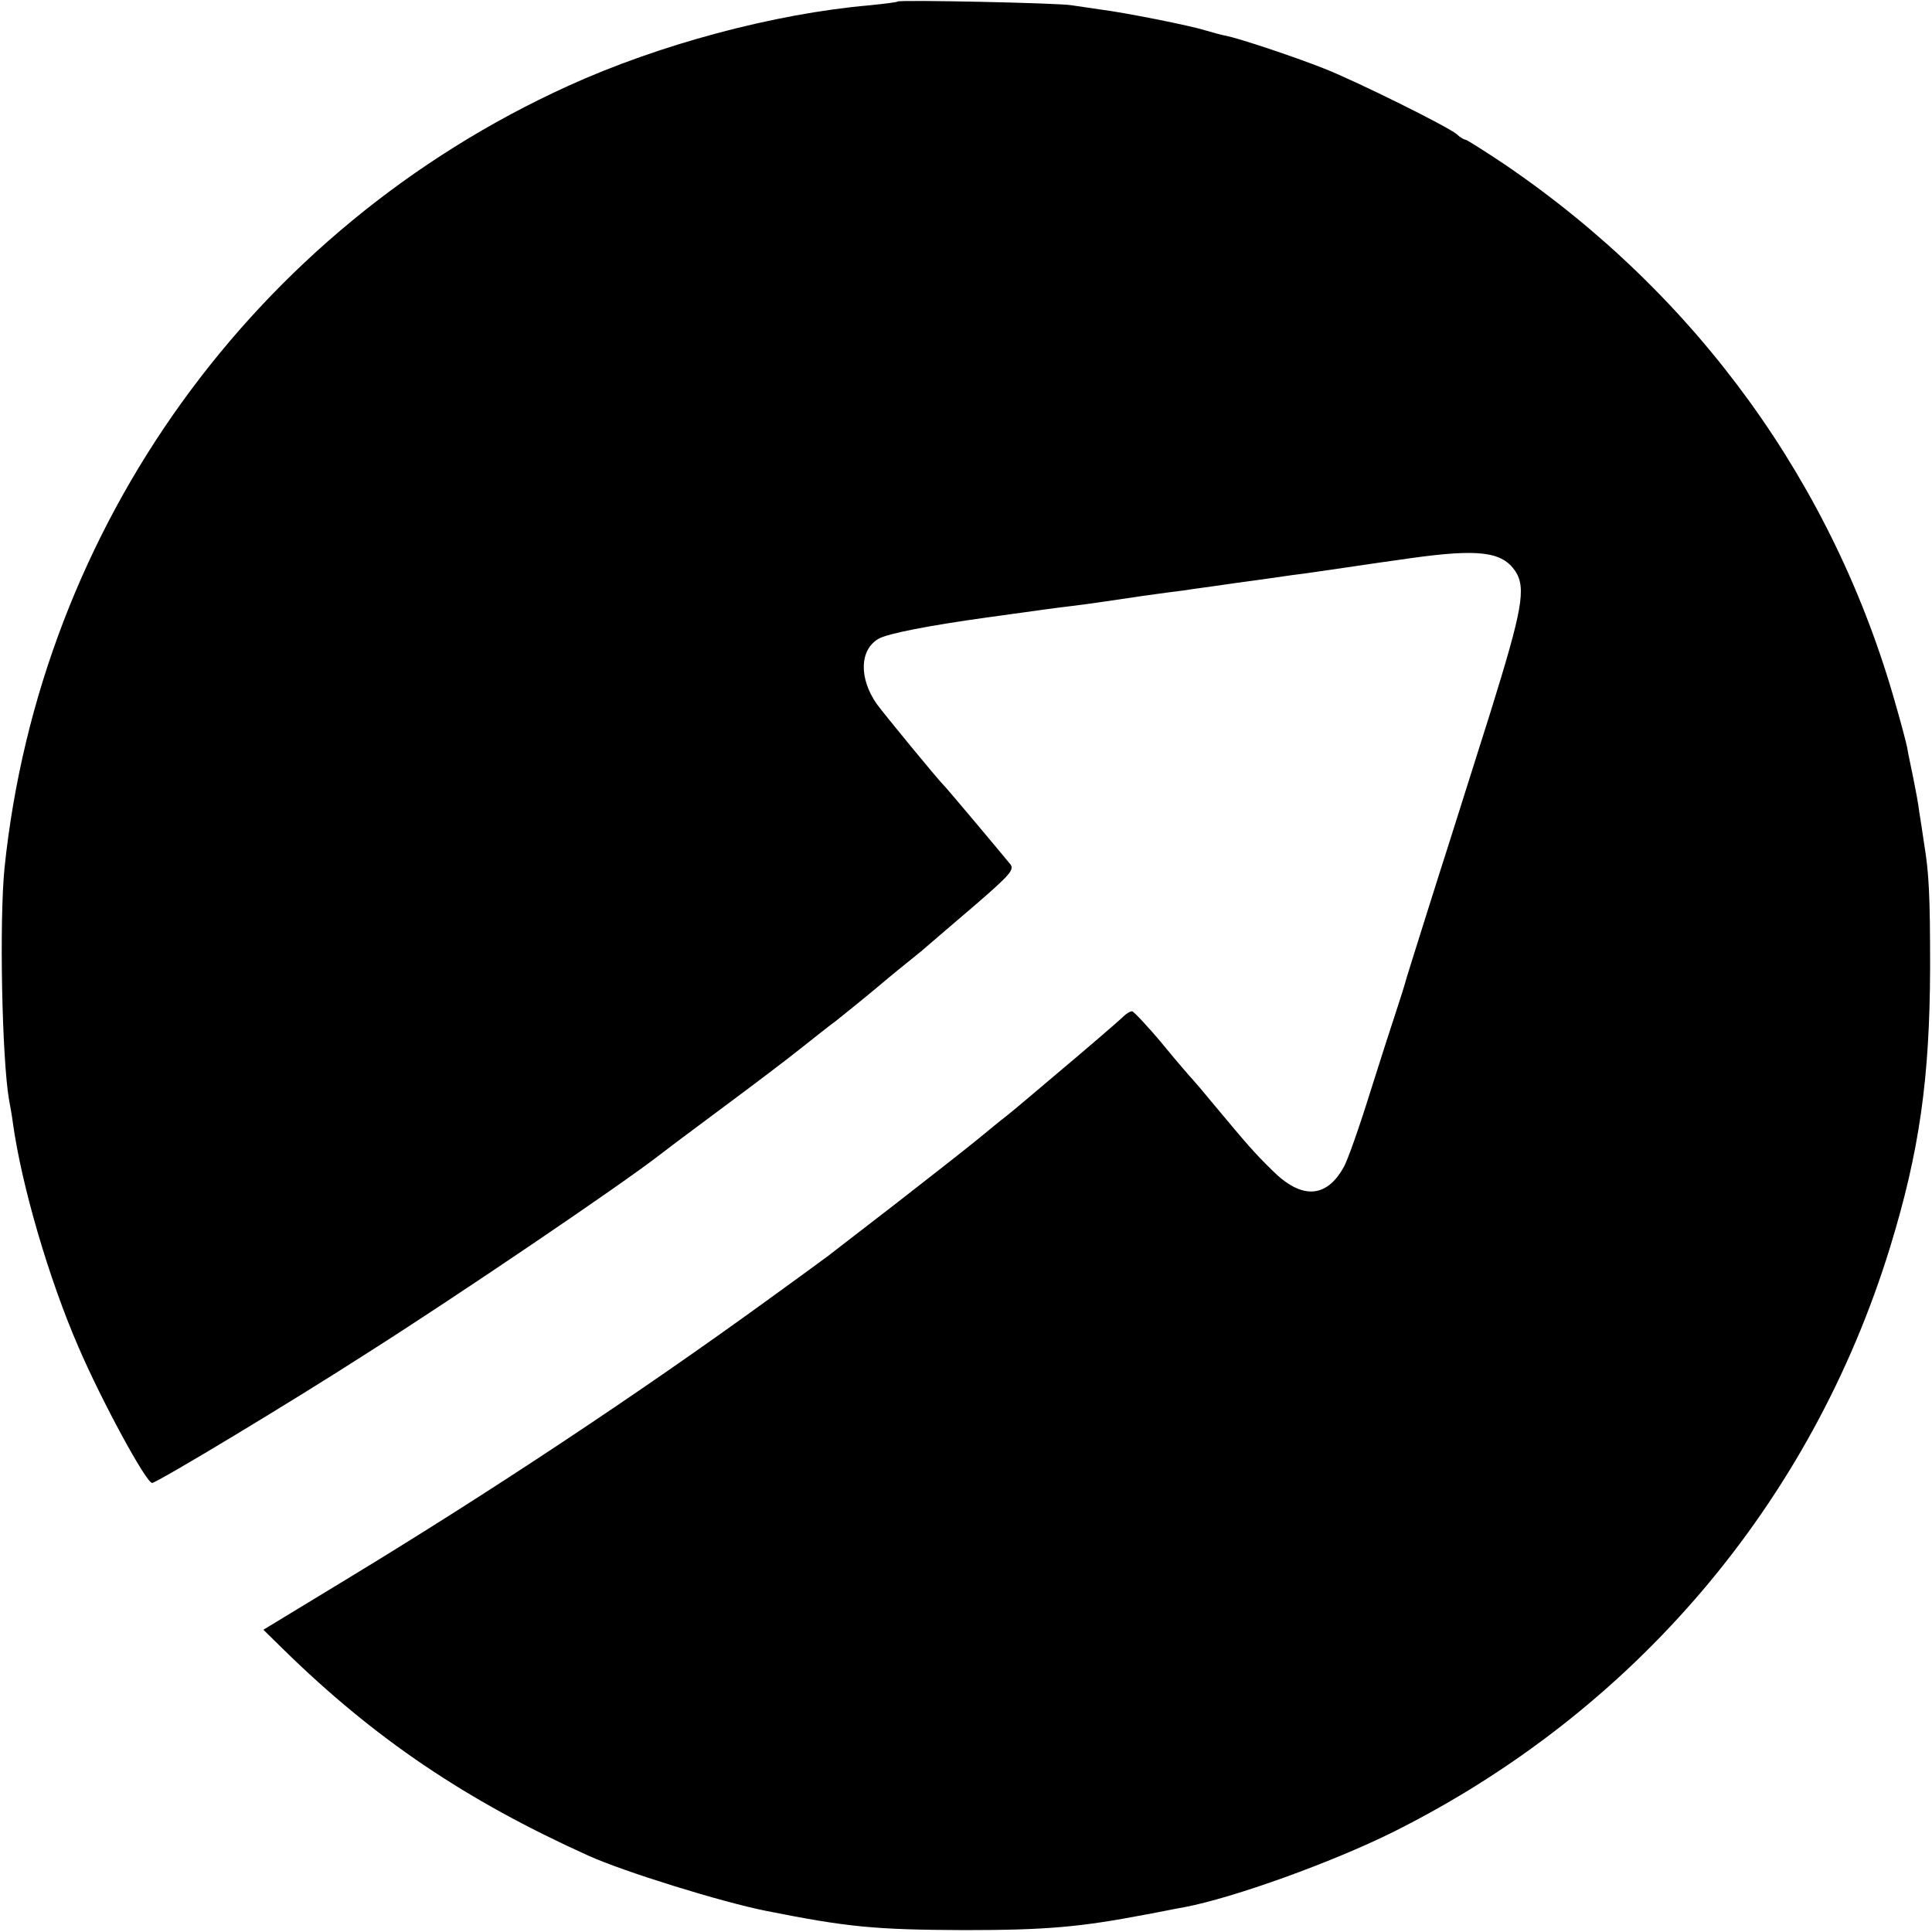
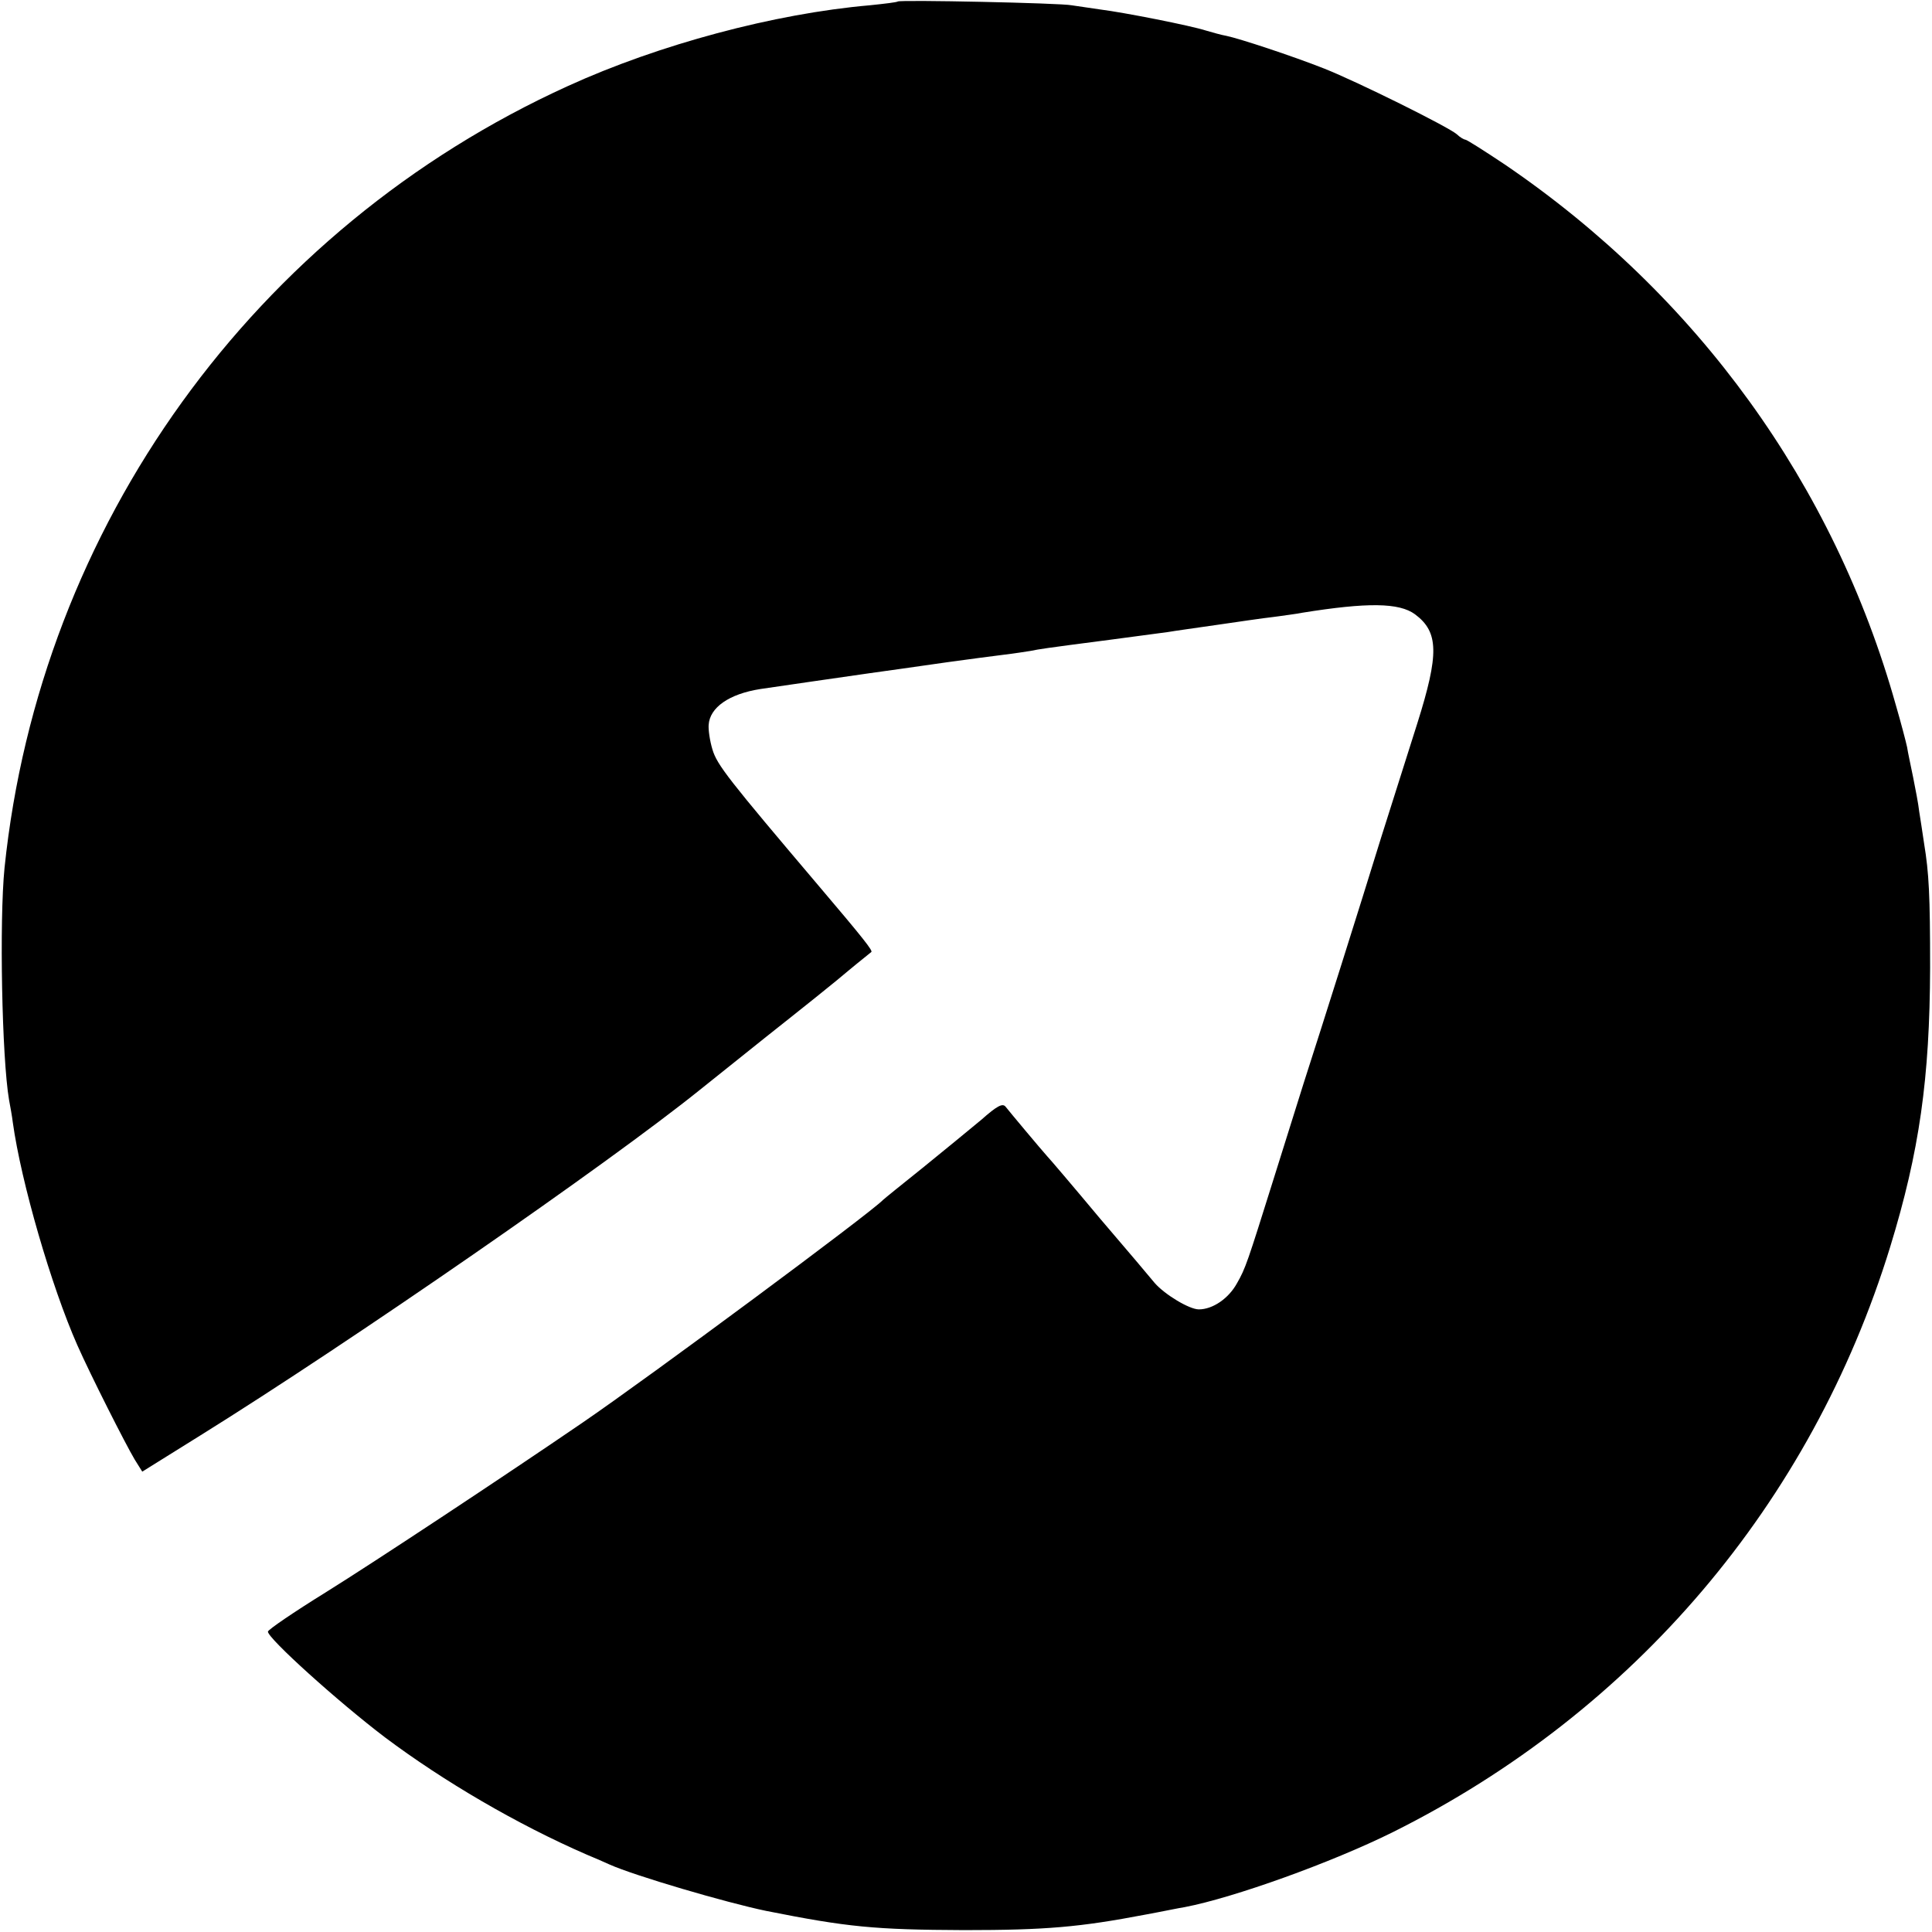
<svg xmlns="http://www.w3.org/2000/svg" version="1.0" width="512pt" height="512pt" viewBox="0 0 512 512" preserveAspectRatio="xMidYMid meet">
  <g transform="translate(0,512) scale(0.1,-0.1)" fill="#000000" stroke="none">
-     <path d="M2379 5116 c-2 -2 -35 -6 -74 -10 -253 -22 -559 -104 -800 -214 -831 -378 -1399 -1166 -1493 -2072 -14 -140 -7 -504 12 -615 3 -16 8 -43 10 -60 23 -166 95 -413 174 -595 62 -144 179 -359 195 -360 12 0 365 212 573 346 244 155 674 447 769 521 6 5 79 60 164 123 85 63 180 135 211 160 32 25 74 59 96 75 21 17 70 56 108 88 39 33 91 75 116 95 24 21 90 77 147 126 89 77 101 91 91 105 -17 21 -171 205 -178 211 -16 16 -159 190 -177 215 -47 68 -45 143 5 172 24 14 131 35 297 58 66 9 131 18 145 20 14 2 45 6 70 9 57 7 95 13 190 27 41 6 89 12 105 14 17 3 80 11 140 20 61 8 128 18 150 21 41 5 58 8 135 19 82 12 94 14 180 26 180 25 241 17 276 -35 29 -45 18 -103 -66 -373 -45 -142 -94 -298 -110 -348 -16 -49 -45 -142 -65 -205 -20 -63 -41 -131 -47 -150 -5 -19 -18 -60 -28 -90 -10 -30 -42 -129 -70 -218 -28 -90 -59 -178 -69 -195 -46 -83 -112 -86 -189 -9 -48 47 -66 68 -157 177 -27 33 -52 62 -55 65 -3 3 -39 44 -79 93 -40 48 -77 87 -81 87 -5 0 -15 -6 -22 -13 -12 -12 -124 -108 -178 -153 -54 -46 -118 -100 -136 -114 -11 -8 -42 -34 -69 -56 -28 -23 -126 -100 -220 -173 -93 -72 -174 -134 -180 -139 -5 -4 -75 -55 -155 -113 -344 -250 -742 -514 -1123 -745 l-219 -133 54 -53 c240 -235 482 -399 808 -546 93 -42 350 -122 470 -146 216 -43 287 -50 525 -51 217 0 307 8 480 41 44 8 91 18 105 20 130 25 389 118 552 199 639 319 1108 871 1317 1550 78 254 105 448 106 740 0 193 -3 251 -16 330 -4 28 -10 66 -13 85 -2 19 -10 60 -16 90 -6 30 -14 66 -16 80 -3 14 -16 64 -30 112 -164 584 -526 1085 -1036 1432 -54 36 -101 66 -105 66 -3 0 -14 6 -22 14 -23 20 -263 139 -351 174 -86 34 -226 80 -260 87 -12 2 -37 9 -54 14 -40 13 -217 48 -281 56 -27 4 -61 9 -75 11 -28 6 -456 15 -461 10z" />
+     <path d="M2379 5116 c-2 -2 -35 -6 -74 -10 -253 -22 -559 -104 -800 -214 -831 -378 -1399 -1166 -1493 -2072 -14 -140 -7 -504 12 -615 3 -16 8 -43 10 -60 22 -158 102 -434 171 -590 35 -79 127 -261 152 -303 l20 -32 154 96 c400 249 1082 721 1324 916 6 5 84 67 175 140 91 72 190 151 220 177 30 25 57 46 59 48 5 3 -21 36 -139 175 -239 282 -270 321 -282 362 -7 23 -11 52 -10 65 3 46 54 82 137 95 33 5 227 33 290 42 64 9 94 13 205 29 58 8 126 17 151 20 26 3 57 8 70 10 25 5 29 6 214 30 66 9 134 18 150 20 17 3 75 11 130 19 55 8 123 18 150 21 28 4 61 8 75 11 174 28 258 27 300 -4 63 -47 64 -105 6 -289 -24 -76 -67 -212 -96 -303 -58 -188 -155 -495 -205 -650 -18 -58 -54 -172 -80 -255 -69 -220 -74 -236 -97 -276 -22 -40 -64 -69 -101 -69 -25 0 -90 39 -117 70 -8 10 -73 87 -145 171 -71 85 -134 159 -140 165 -17 19 -99 117 -110 131 -8 10 -22 3 -65 -35 -31 -26 -101 -83 -155 -127 -55 -44 -102 -82 -105 -85 -32 -34 -619 -469 -796 -590 -203 -139 -554 -371 -681 -450 -84 -52 -153 -99 -153 -104 0 -18 185 -185 310 -280 156 -117 351 -231 535 -311 22 -9 49 -21 60 -26 67 -30 309 -101 415 -123 216 -43 287 -50 525 -51 217 0 307 8 480 41 44 8 91 18 105 20 130 25 389 118 552 199 639 319 1108 871 1317 1550 78 254 105 448 106 740 0 193 -3 251 -16 330 -4 28 -10 66 -13 85 -2 19 -10 60 -16 90 -6 30 -14 66 -16 80 -3 14 -16 64 -30 112 -164 584 -526 1085 -1036 1432 -54 36 -101 66 -105 66 -3 0 -14 6 -22 14 -23 20 -263 139 -351 174 -86 34 -226 80 -260 87 -12 2 -37 9 -54 14 -40 13 -217 48 -281 56 -27 4 -61 9 -75 11 -28 6 -456 15 -461 10z" />
  </g>
</svg>
